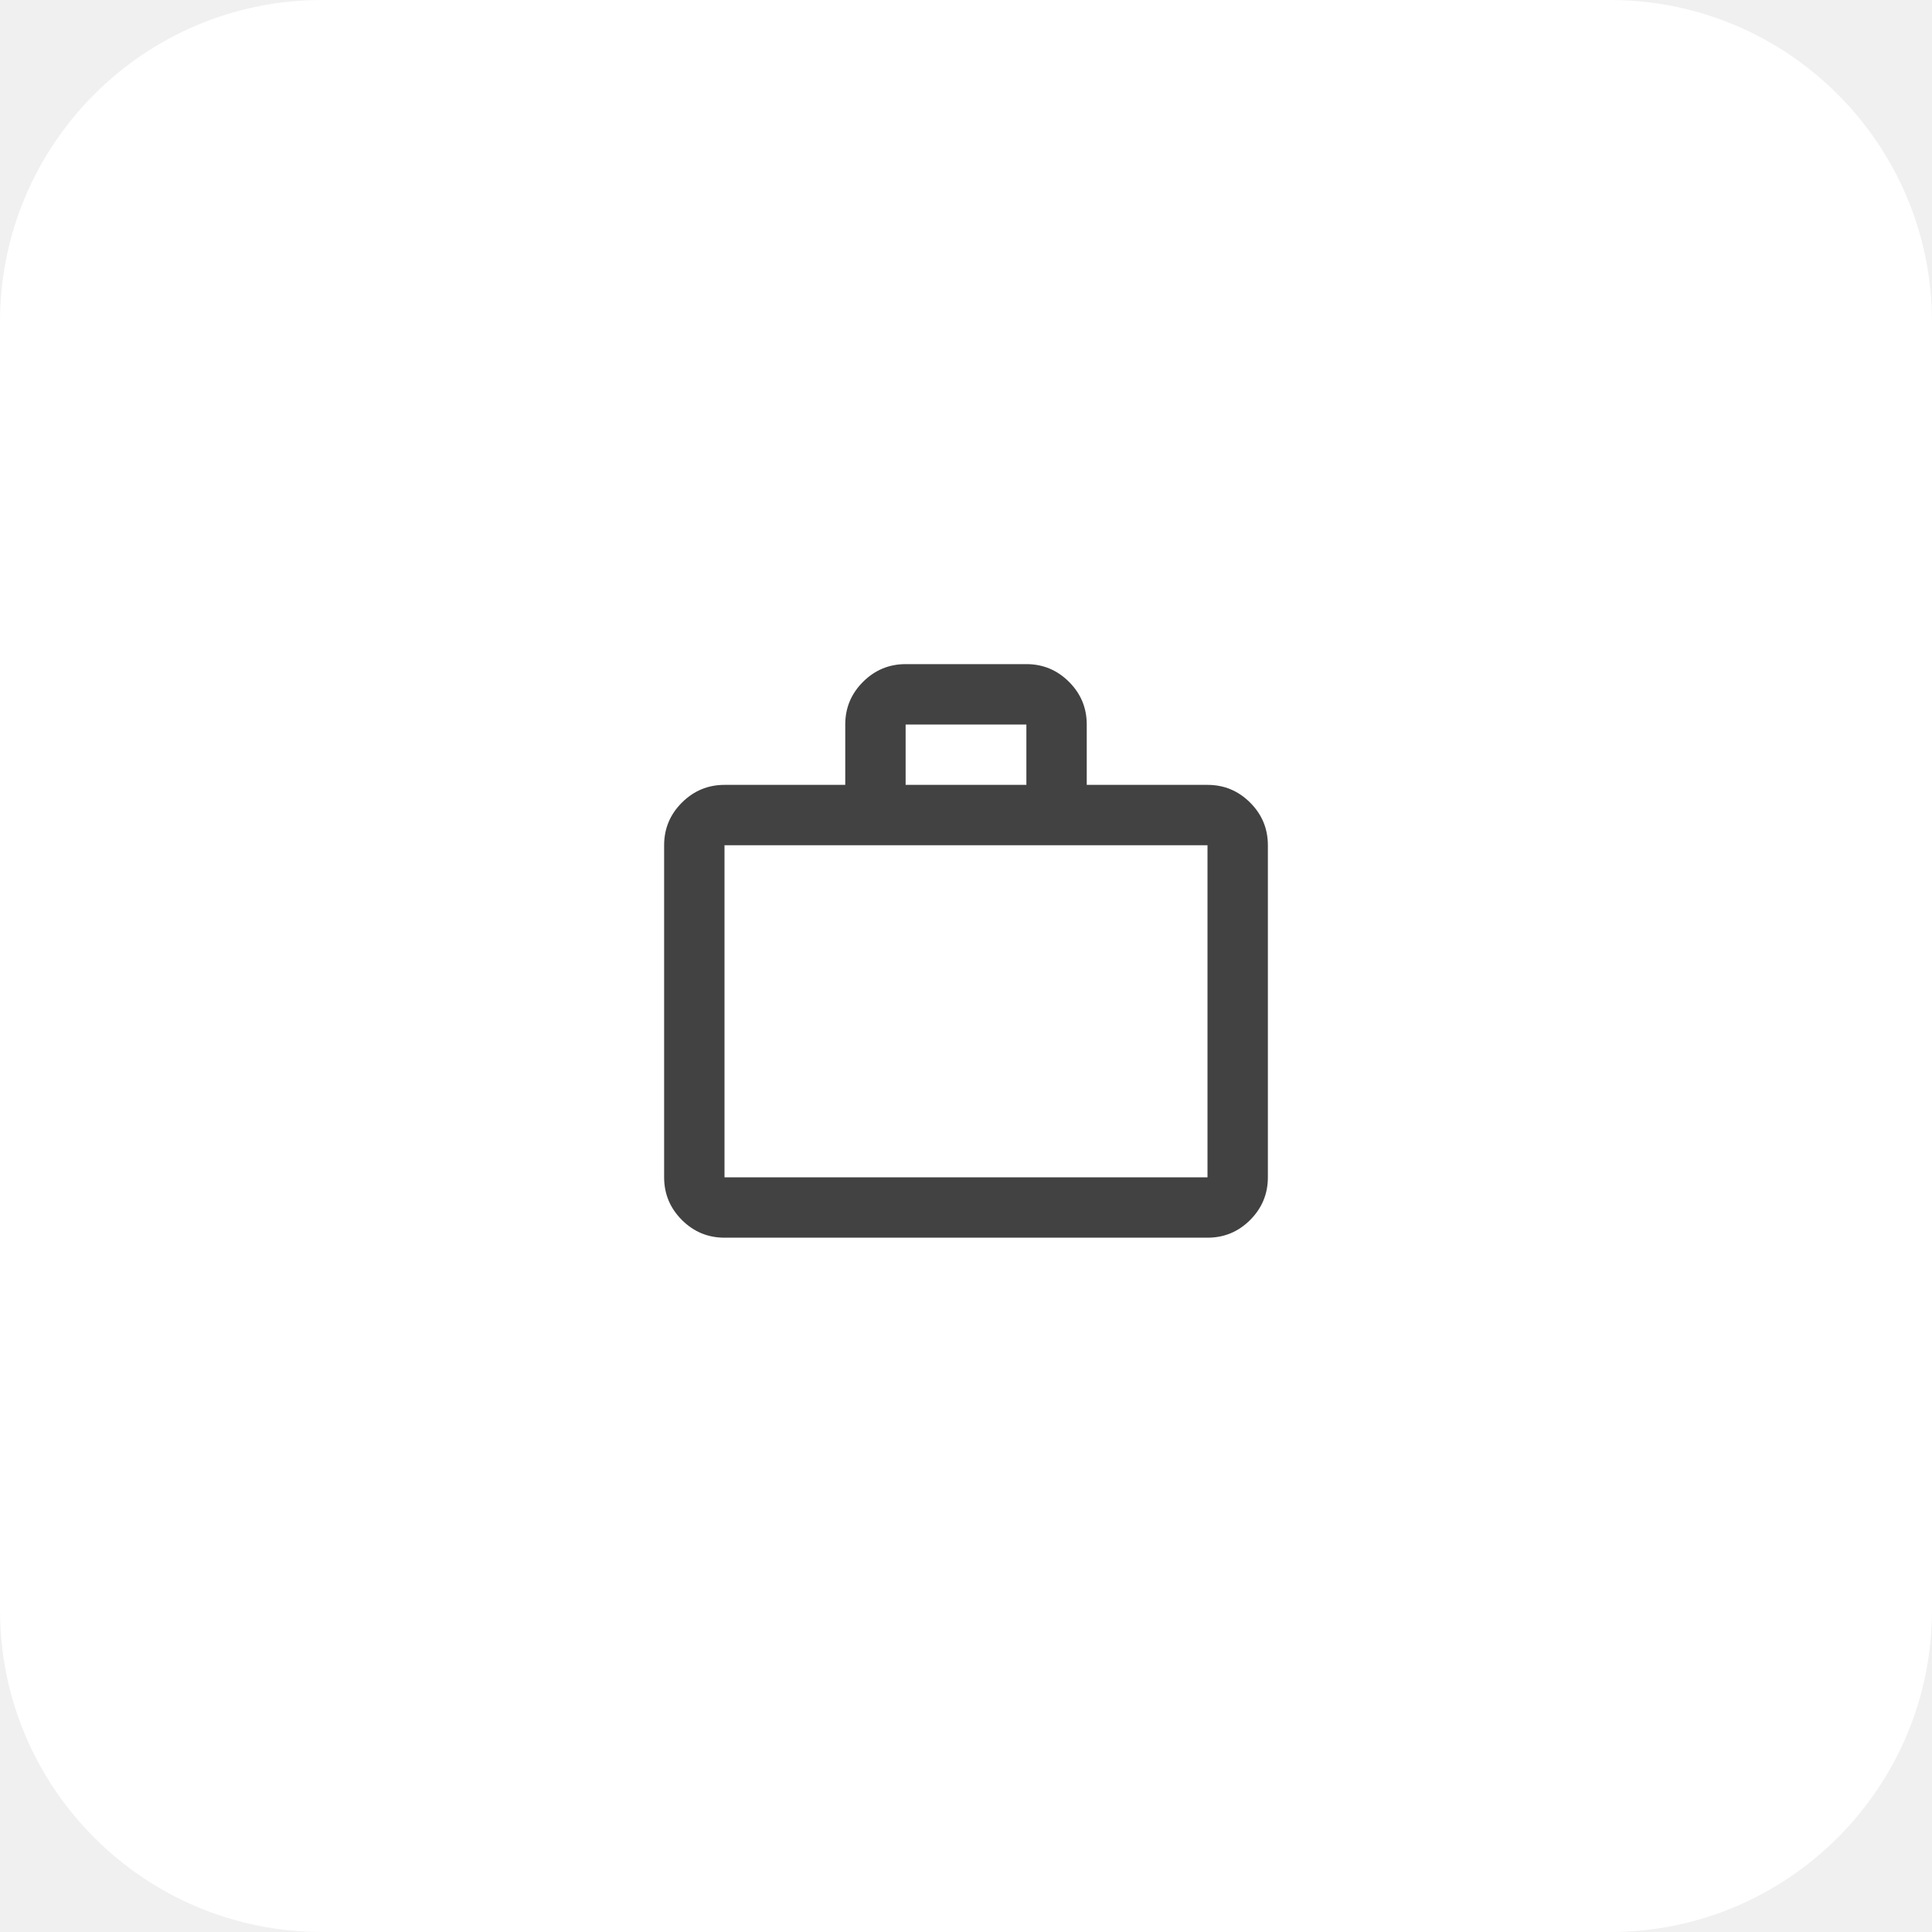
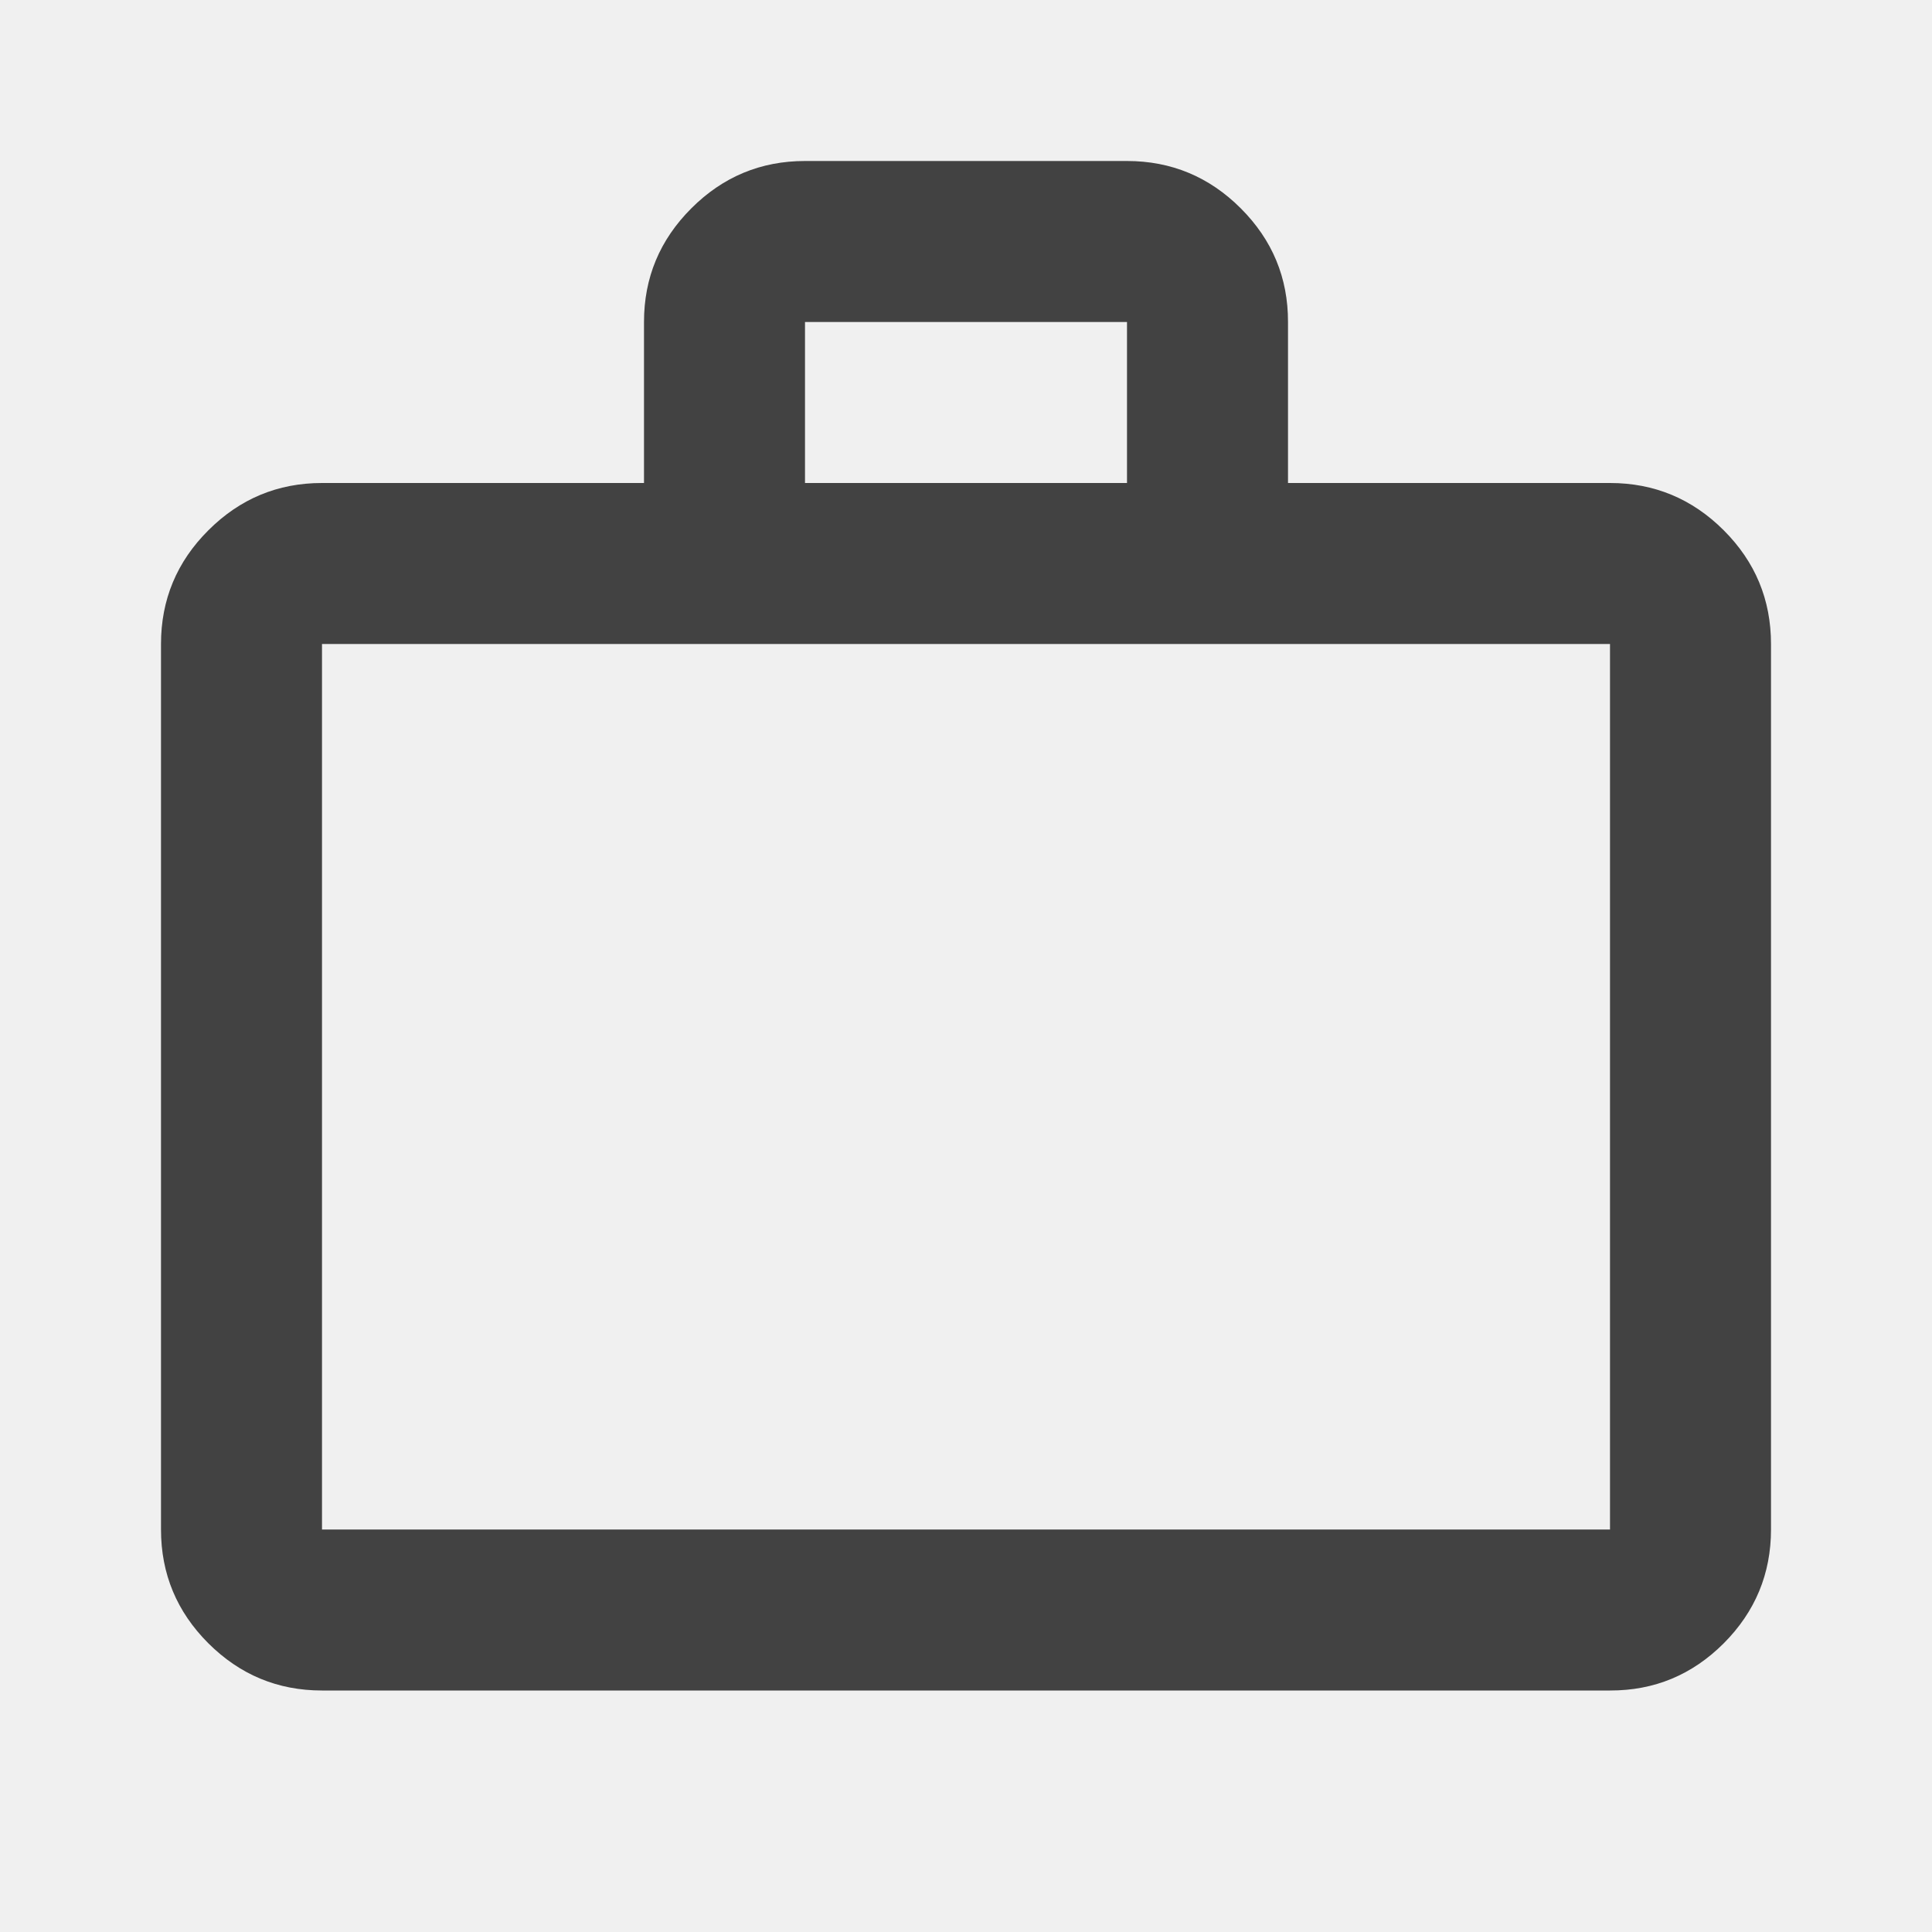
- <svg xmlns="http://www.w3.org/2000/svg" width="48" height="48" viewBox="0 0 48 48" fill="none">
-   <rect width="48" height="48" rx="8" fill="white" />
-   <path d="M18 30.75C17.587 30.75 17.235 30.603 16.941 30.31C16.648 30.016 16.5 29.663 16.5 29.25V21C16.5 20.587 16.647 20.235 16.941 19.941C17.235 19.648 17.588 19.5 18 19.5H21V18C21 17.587 21.147 17.235 21.441 16.941C21.735 16.648 22.088 16.5 22.5 16.5H25.5C25.913 16.5 26.266 16.647 26.56 16.941C26.854 17.235 27 17.588 27 18V19.5H30C30.413 19.5 30.766 19.647 31.06 19.941C31.354 20.235 31.5 20.588 31.5 21V29.25C31.5 29.663 31.353 30.016 31.06 30.31C30.766 30.604 30.413 30.75 30 30.75H18ZM18 29.25H30V21H18V29.25ZM22.5 19.5H25.5V18H22.5V19.5Z" fill="#424242" />
+ <svg xmlns="http://www.w3.org/2000/svg" width="18" height="18" viewBox="0 0 18 18" fill="none">
+   <path d="M3 15.75C2.587 15.75 2.235 15.603 1.941 15.31C1.647 15.016 1.5 14.663 1.5 14.25V6C1.5 5.588 1.647 5.234 1.941 4.941C2.235 4.647 2.588 4.5 3 4.5H6V3C6 2.587 6.147 2.235 6.441 1.941C6.735 1.647 7.088 1.5 7.5 1.5H10.5C10.912 1.5 11.266 1.647 11.56 1.941C11.854 2.235 12.001 2.588 12 3V4.5H15C15.412 4.5 15.766 4.647 16.06 4.941C16.354 5.235 16.5 5.588 16.5 6V14.25C16.5 14.662 16.353 15.016 16.06 15.31C15.766 15.604 15.413 15.751 15 15.75H3ZM3 14.25H15V6H3V14.25ZM7.5 4.5H10.5V3H7.5V4.5Z" fill="#424242" />
</svg>
